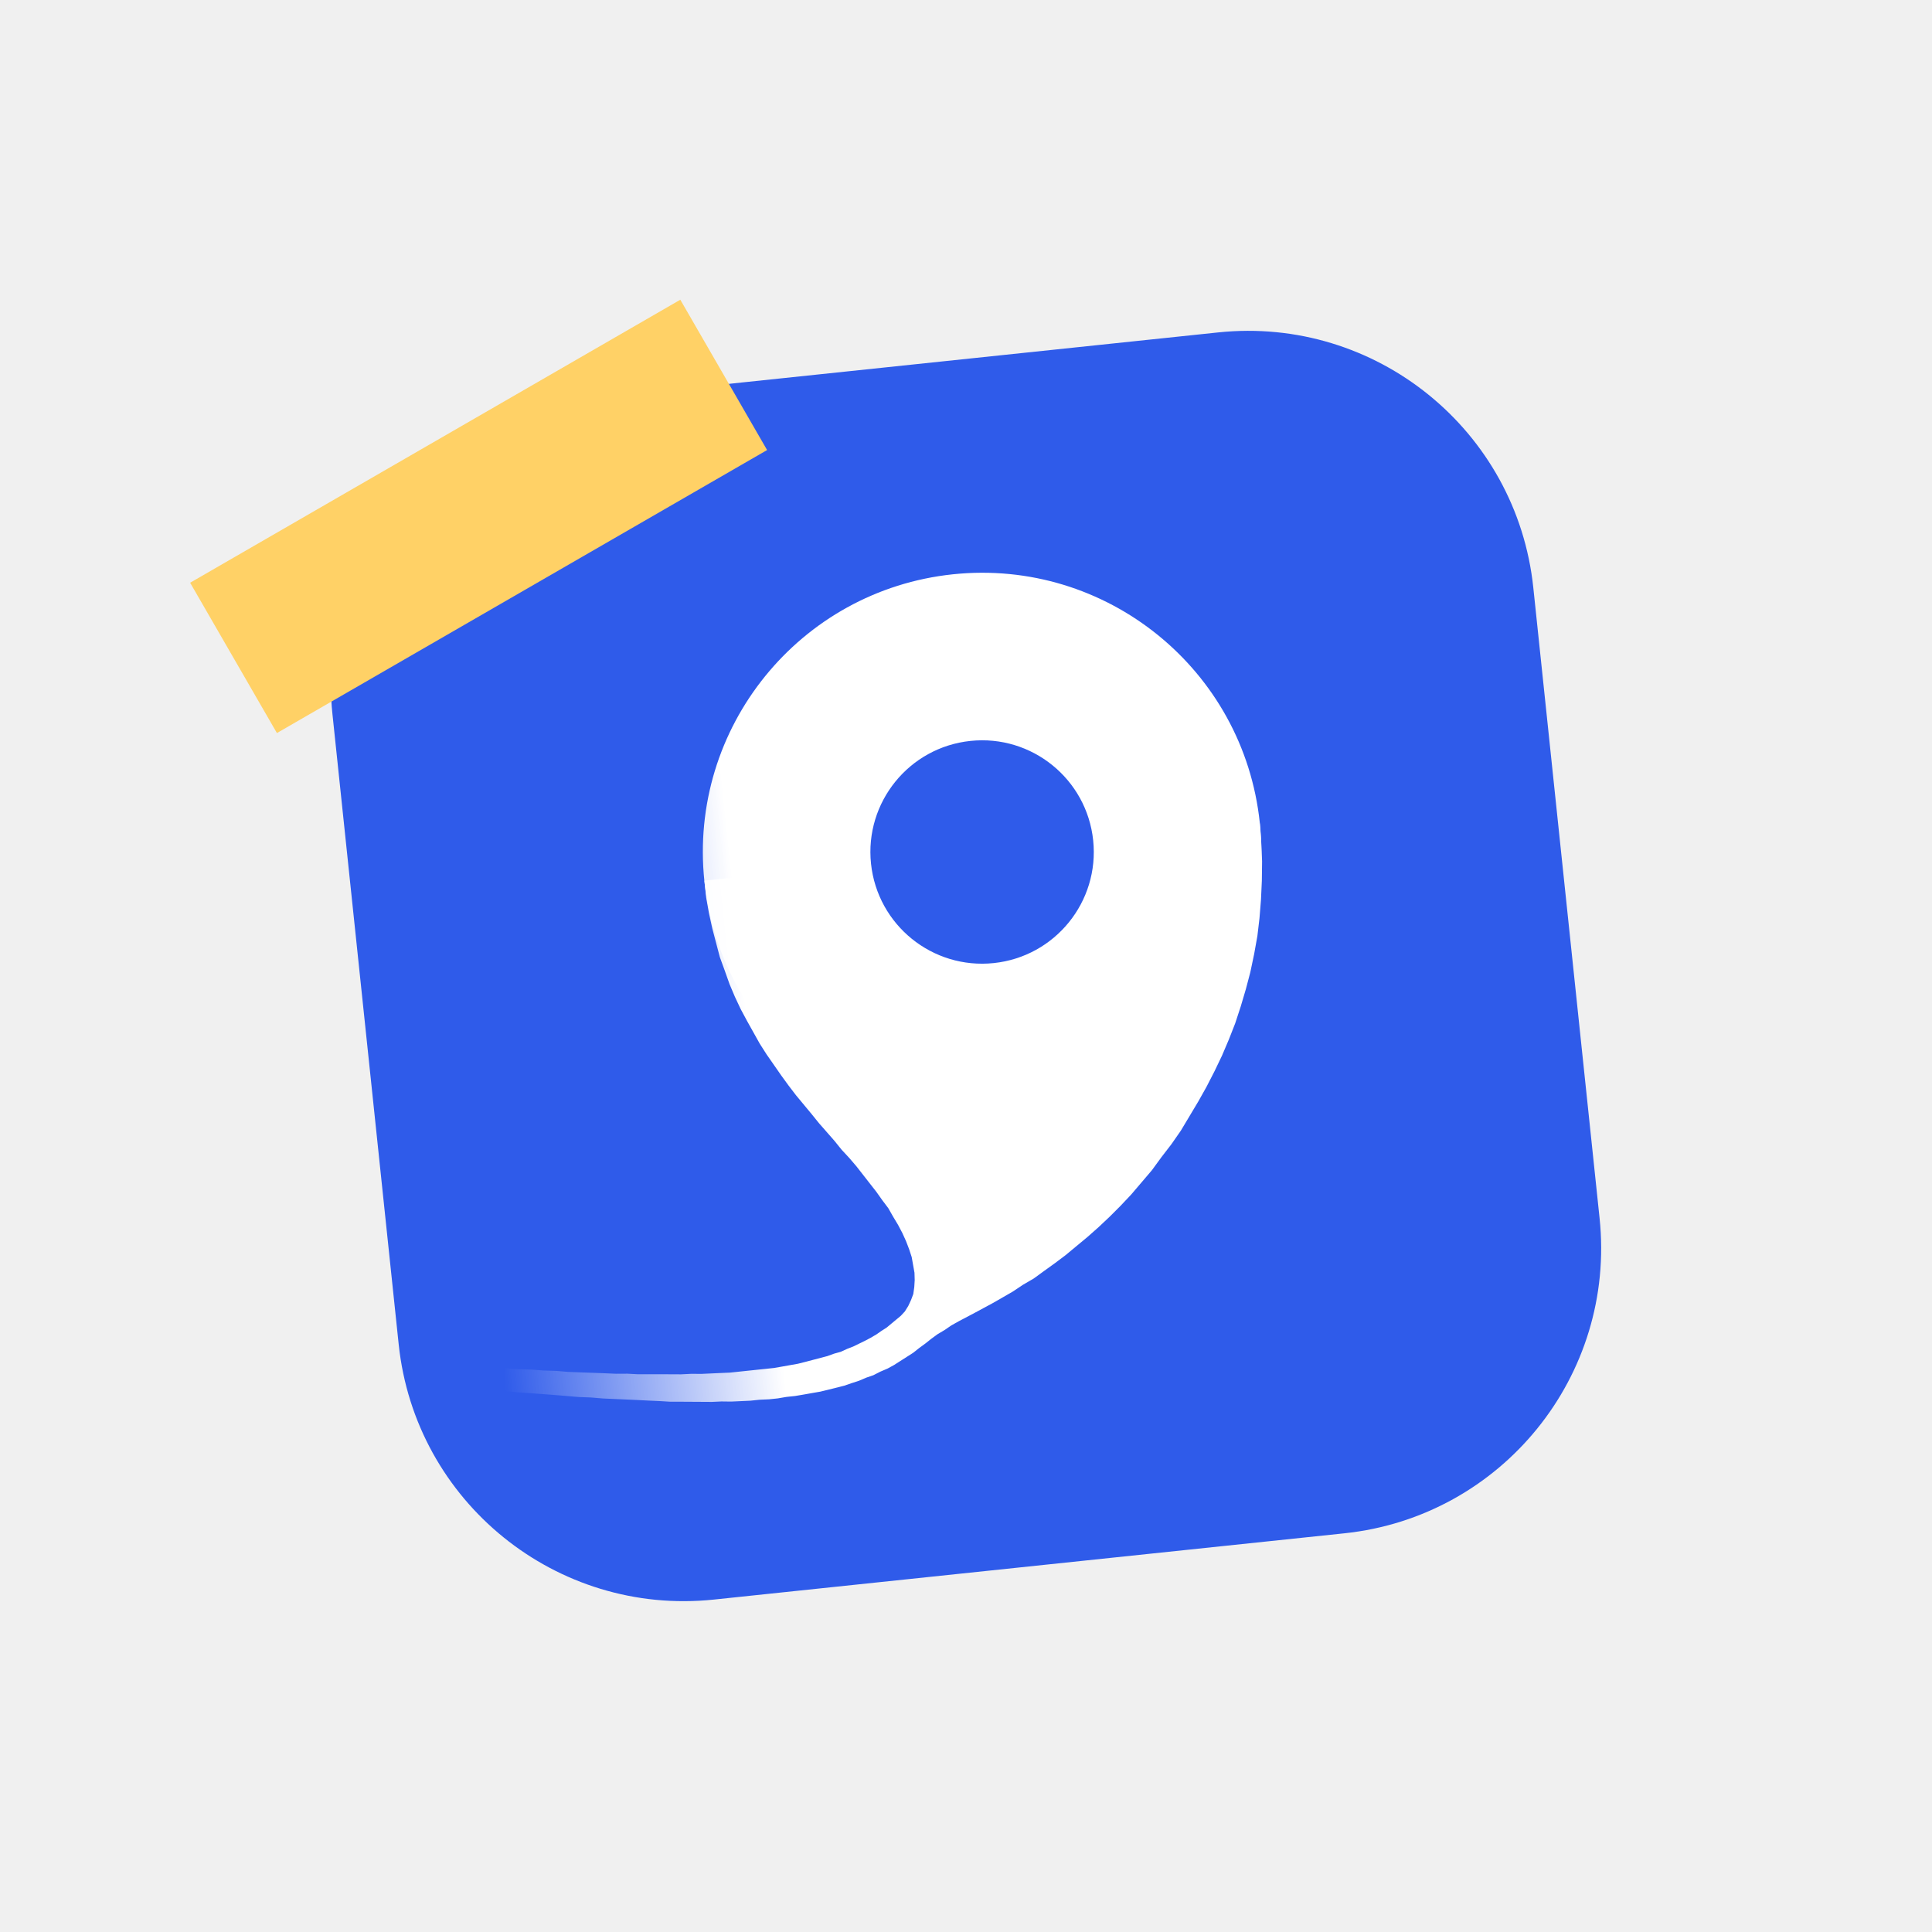
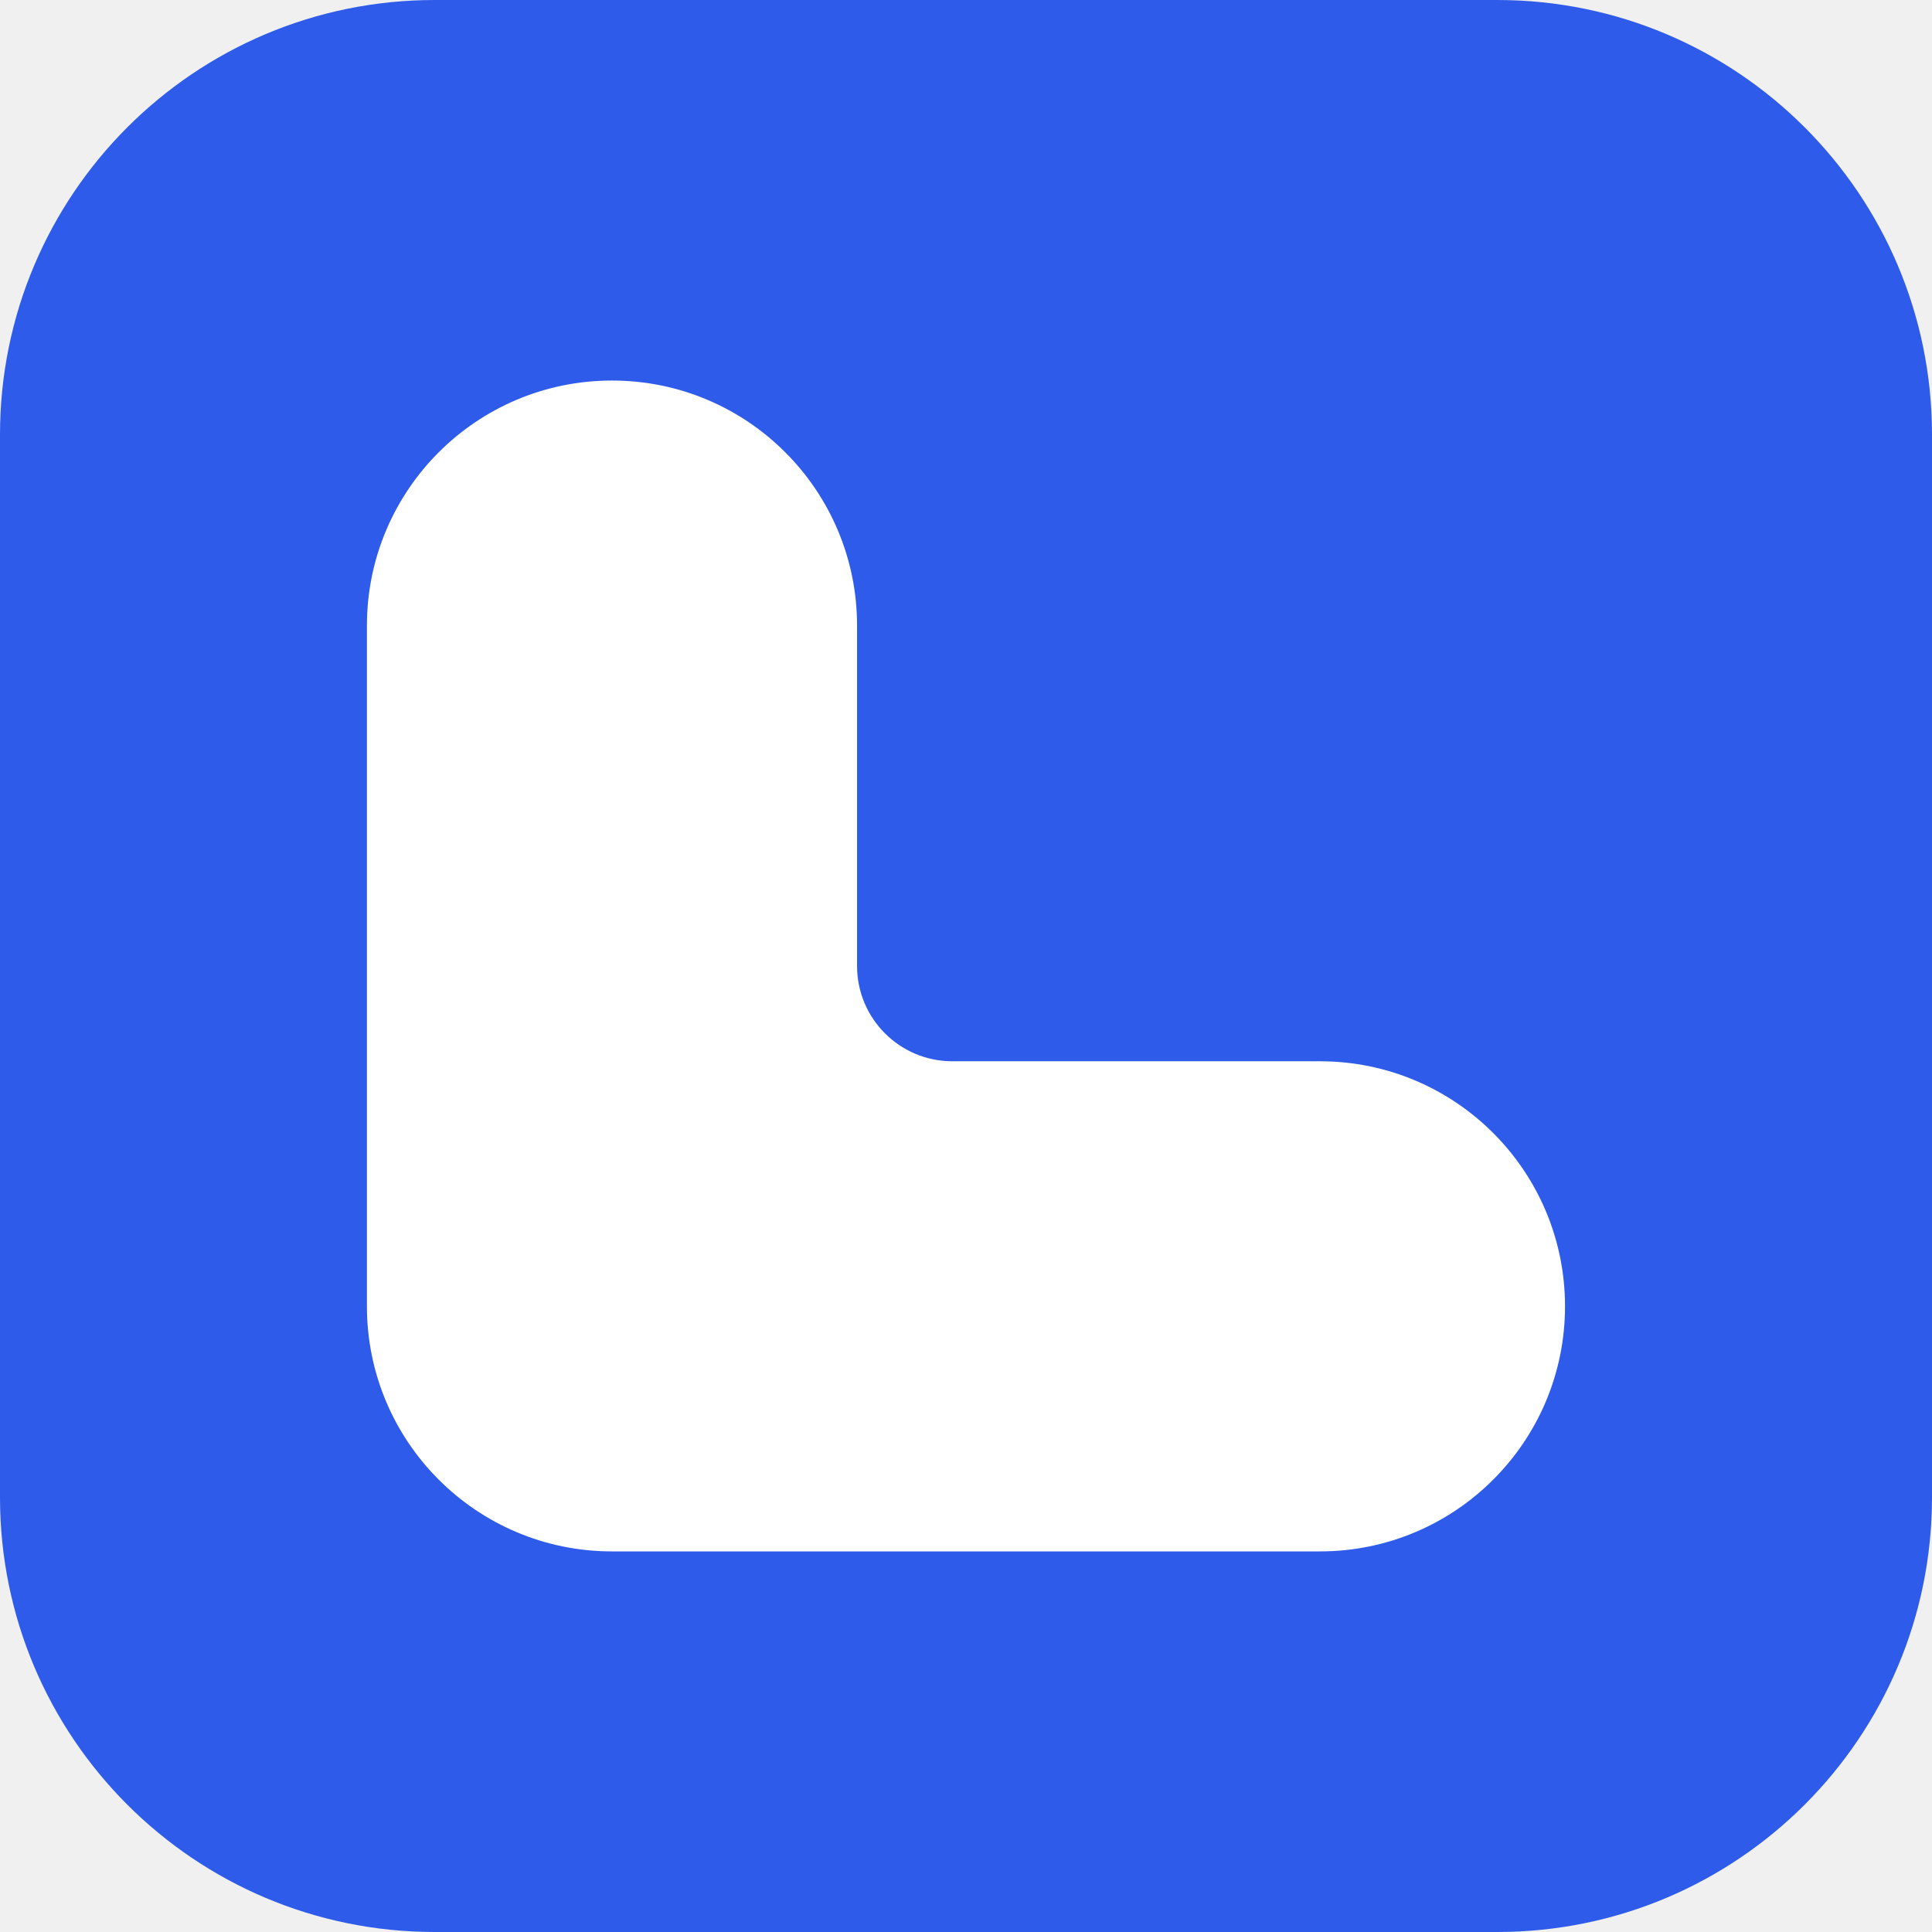
- <svg xmlns="http://www.w3.org/2000/svg" viewBox="0 0 512 512" role="img" aria-labelledby="t">
-   <g transform="translate(0 0) scale(1)">
-     <g transform="rotate(-6 256 256)">
-       <rect x="96" y="96" width="320" height="320" rx="76" fill="#2F5BEA" />
-       <g transform="translate(256 256) scale(1.503759) translate(-359.579 32.716)">
-         <defs>
-           <linearGradient id="p32g" gradientUnits="userSpaceOnUse" x1="271.001" y1="0" x2="320.211" y2="0">
-             <stop offset="0" stop-color="#FFFFFF" stop-opacity="0" />
-             <stop offset=".55" stop-color="#FFFFFF" stop-opacity=".55" />
-             <stop offset="1" stop-color="#FFFFFF" />
-           </linearGradient>
-           <mask id="p32m" maskUnits="userSpaceOnUse" x="-200" y="-300" width="1000" height="600">
-             <rect x="-200" y="-300" width="1000" height="600" fill="#fff" />
-             <circle cx="364.5" cy="-52.4" r="19.684" fill="#000" />
-           </mask>
-         </defs>
-         <g mask="url(#p32m)" fill="url(#p32g)">
-           <circle cx="364.5" cy="-52.4" r="49.21" />
-           <path d="M315.3 -52.5 L315.3 -49.5 L315.5 -46.7 L315.8 -44.0 L316.2 -41.4 L316.6 -38.8 L317.2 -36.4 L317.8 -33.9 L318.5 -31.6 L319.3 -29.3 L320.2 -27.1 L321.1 -25.0 L322.0 -22.9 L323.0 -20.9 L324.1 -18.9 L325.2 -16.9 L326.3 -15.0 L327.4 -13.2 L328.6 -11.4 L329.8 -9.6 L330.9 -7.9 L332.1 -6.2 L333.3 -4.5 L334.4 -2.8 L335.6 -1.2 L336.7 0.4 L337.7 2.0 L338.7 3.6 L339.7 5.2 L340.6 6.8 L341.5 8.3 L342.2 9.9 L342.9 11.4 L343.5 12.9 L344.0 14.4 L344.4 15.9 L344.7 17.3 L344.8 18.7 L344.9 20.1 L344.8 21.4 L344.6 22.6 L344.3 23.8 L343.8 24.8 L343.2 25.8 L342.5 26.7 L341.7 27.4 L340.8 28.0 L339.9 28.6 L339.0 29.2 L338.0 29.7 L337.1 30.2 L336.0 30.7 L335.0 31.1 L333.9 31.5 L332.8 31.9 L331.7 32.2 L330.5 32.6 L329.3 32.8 L328.1 33.1 L326.8 33.3 L325.5 33.5 L324.2 33.7 L322.8 33.9 L321.4 34.0 L320.0 34.1 L318.5 34.2 L317.0 34.2 L315.5 34.2 L313.9 34.2 L312.3 34.2 L310.7 34.2 L309.1 34.1 L307.4 34.0 L305.7 33.9 L303.9 33.7 L302.1 33.6 L300.3 33.4 L298.4 33.2 L296.5 33.0 L294.6 32.8 L292.7 32.5 L290.7 32.3 L288.7 32.0 L286.6 31.7 L284.5 31.4 L282.4 31.1 L280.3 30.7 L278.1 30.4 L275.9 30.0 L273.6 29.7 L271.4 29.3 L270.6 33.2 L272.9 33.7 L275.2 34.1 L277.4 34.5 L279.6 34.9 L281.7 35.3 L283.8 35.7 L285.9 36.0 L288.0 36.4 L290.0 36.7 L292.0 37.0 L294.0 37.3 L295.9 37.6 L297.9 37.9 L299.7 38.2 L301.6 38.4 L303.4 38.6 L305.2 38.8 L307.0 39.0 L308.7 39.1 L310.4 39.3 L312.1 39.4 L313.8 39.5 L315.4 39.5 L317.1 39.6 L318.6 39.6 L320.2 39.5 L321.7 39.5 L323.3 39.4 L324.7 39.3 L326.2 39.2 L327.7 39.0 L329.1 38.8 L330.5 38.6 L331.8 38.3 L333.2 38.0 L334.5 37.6 L335.8 37.3 L337.1 36.8 L338.4 36.4 L339.6 35.9 L340.8 35.3 L342.0 34.7 L343.2 34.1 L344.3 33.4 L345.5 32.7 L346.6 32.0 L347.8 31.3 L349.1 30.7 L350.4 30.0 L351.8 29.4 L353.3 28.8 L354.8 28.2 L356.5 27.5 L358.2 26.8 L360.0 26.0 L361.8 25.2 L363.7 24.2 L365.7 23.3 L367.6 22.2 L369.7 21.0 L371.7 19.8 L373.8 18.4 L375.9 17.0 L378.0 15.5 L380.1 13.9 L382.2 12.2 L384.3 10.4 L386.3 8.5 L388.4 6.5 L390.3 4.4 L392.3 2.3 L394.2 0.1 L396.0 -2.3 L397.8 -4.7 L399.5 -7.1 L401.2 -9.7 L402.8 -12.3 L404.3 -15.0 L405.7 -17.7 L407.0 -20.6 L408.2 -23.5 L409.3 -26.4 L410.3 -29.5 L411.2 -32.6 L411.9 -35.7 L412.5 -38.9 L413.0 -42.2 L413.4 -45.6 L413.6 -48.9 L413.7 -52.3Z" />
-         </g>
-       </g>
-       <rect x="65" y="101" width="150" height="46" fill="#FFD166" transform="rotate(-24 140 124)" />
-     </g>
+ <svg xmlns="http://www.w3.org/2000/svg" viewBox="0 0 256 256" role="img" aria-label="Llevo">
+   <rect width="256" height="256" rx="57.6" fill="#2F5BEA" />
+   <g transform="translate(12.54 12.54) scale(0.902)" fill="#ffffff">
+     <path fill="#ffffff" d="M112 78V128a14 14 0 0 0 14 14h54a36 36 0 0 1 0 72H76a36 36 0 0 1-36-36V78a36 36 0 0 1 72 0z" />
  </g>
</svg>
